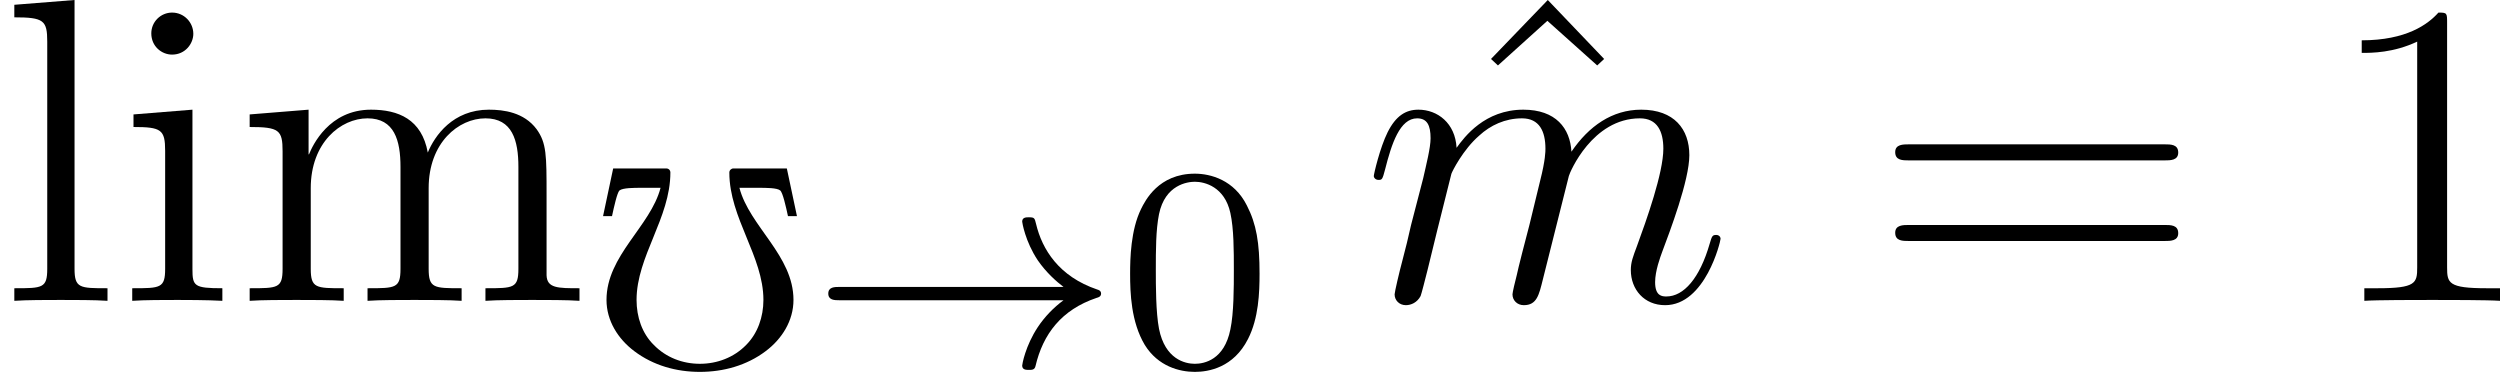
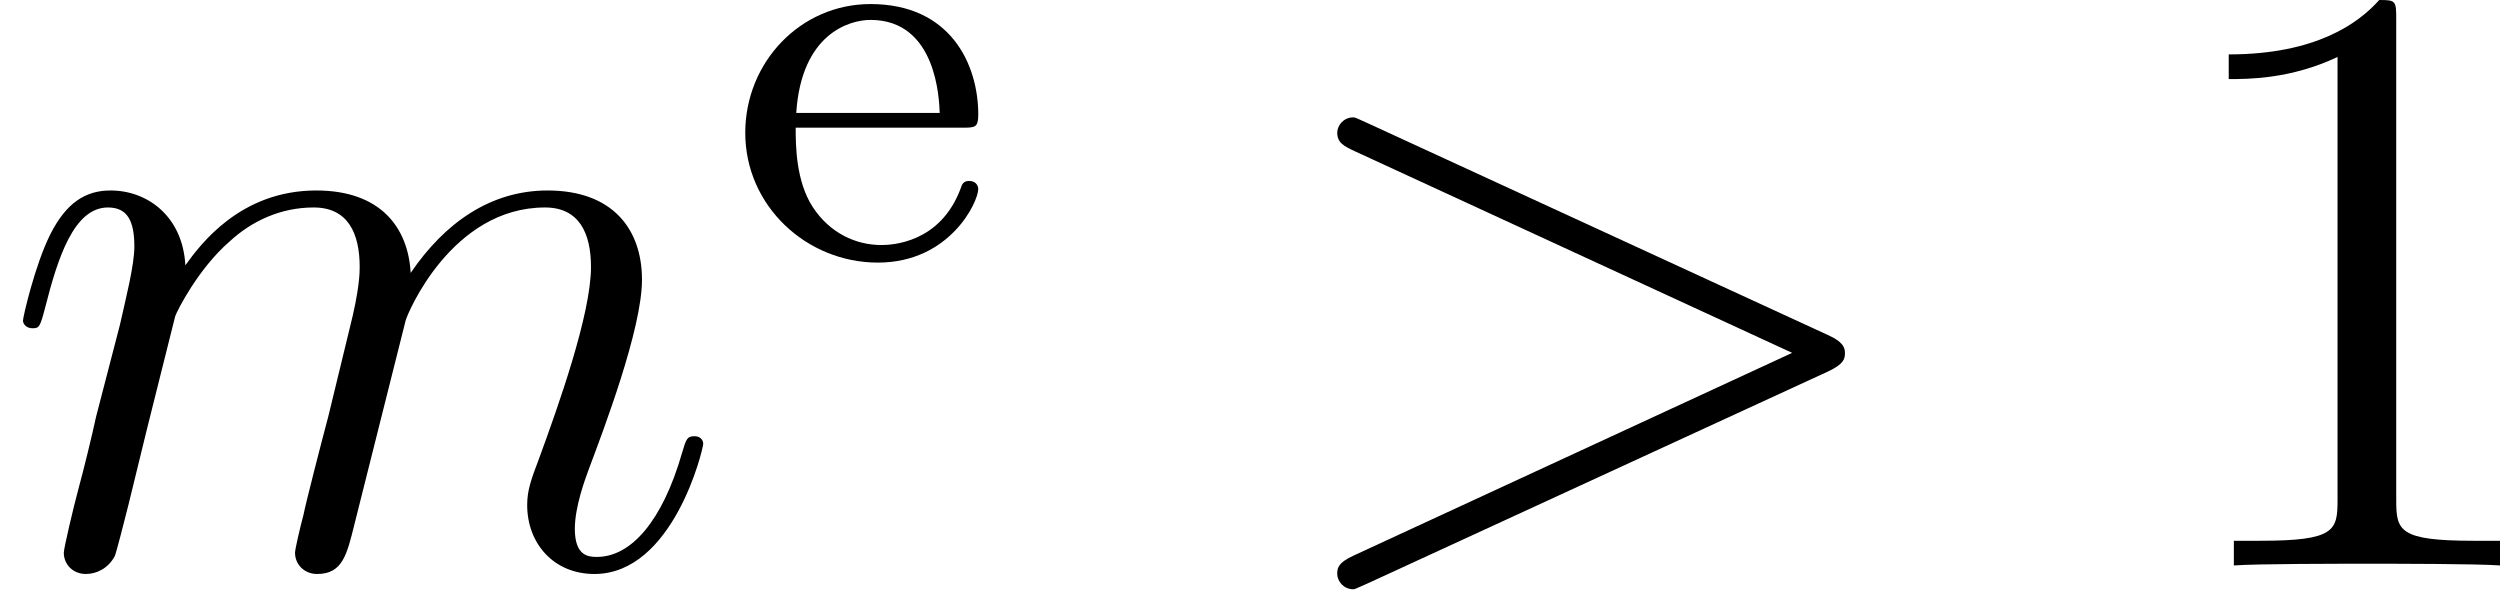
- <svg xmlns="http://www.w3.org/2000/svg" xmlns:xlink="http://www.w3.org/1999/xlink" version="1.1" width="68.953pt" height="10.258pt" viewBox="81.993 220.662 68.953 10.258">
+ <svg xmlns="http://www.w3.org/2000/svg" xmlns:xlink="http://www.w3.org/1999/xlink" version="1.1" width="35.149pt" height="8.285pt" viewBox="10.546 191.121 35.149 8.285">
  <defs>
+     <path id="g45-49" d="M3.443-7.663C3.443-7.938 3.443-7.95 3.204-7.95C2.917-7.627 2.319-7.185 1.088-7.185V-6.838C1.363-6.838 1.961-6.838 2.618-7.149V-.921C2.618-.49 2.582-.347 1.53-.347H1.16V0C1.482-.024 2.642-.024 3.037-.024S4.579-.024 4.902 0V-.347H4.531C3.479-.347 3.443-.49 3.443-.921V-7.663Z" />
+     <path id="g35-101" d="M3.292-1.817C3.467-1.817 3.515-1.817 3.515-2C3.515-2.71 3.124-3.555 2-3.555C1.012-3.555 .239-2.734 .239-1.745C.239-.717 1.1 .08 2.104 .08C3.116 .08 3.515-.773 3.515-.956C3.515-.988 3.491-1.068 3.387-1.068C3.3-1.068 3.284-1.012 3.268-.964C2.981-.191 2.295-.167 2.152-.167C1.793-.167 1.427-.335 1.188-.701S.948-1.578 .948-1.817H3.292ZM.956-2.024C1.028-3.14 1.706-3.332 2-3.332C2.933-3.332 2.965-2.208 2.973-2.024H.956Z" />
+     <path id="g34-62" d="M7.878-2.726C8.106-2.833 8.118-2.905 8.118-2.989C8.118-3.061 8.094-3.144 7.878-3.24L1.411-6.217C1.255-6.288 1.231-6.3 1.207-6.3C1.064-6.3 .98-6.181 .98-6.085C.98-5.942 1.076-5.894 1.231-5.822L7.376-2.989L1.219-.143C.98-.036 .98 .048 .98 .12C.98 .215 1.064 .335 1.207 .335C1.231 .335 1.243 .323 1.411 .251L7.878-2.726Z" />
    <path id="g34-109" d="M2.463-3.503C2.487-3.575 2.786-4.172 3.228-4.555C3.539-4.842 3.945-5.033 4.411-5.033C4.89-5.033 5.057-4.674 5.057-4.196C5.057-4.125 5.057-3.885 4.914-3.324L4.615-2.092C4.519-1.733 4.292-.849 4.268-.717C4.22-.538 4.148-.227 4.148-.179C4.148-.012 4.28 .12 4.459 .12C4.818 .12 4.878-.155 4.985-.586L5.703-3.443C5.727-3.539 6.348-5.033 7.663-5.033C8.141-5.033 8.309-4.674 8.309-4.196C8.309-3.527 7.843-2.224 7.58-1.506C7.472-1.219 7.412-1.064 7.412-.849C7.412-.311 7.783 .12 8.357 .12C9.468 .12 9.887-1.638 9.887-1.71C9.887-1.769 9.839-1.817 9.767-1.817C9.66-1.817 9.648-1.781 9.588-1.578C9.313-.622 8.871-.12 8.393-.12C8.273-.12 8.082-.132 8.082-.514C8.082-.825 8.225-1.207 8.273-1.339C8.488-1.913 9.026-3.324 9.026-4.017C9.026-4.734 8.608-5.272 7.699-5.272C6.898-5.272 6.253-4.818 5.774-4.113C5.738-4.758 5.344-5.272 4.447-5.272C3.383-5.272 2.821-4.519 2.606-4.22C2.57-4.902 2.08-5.272 1.554-5.272C1.207-5.272 .933-5.105 .705-4.651C.49-4.22 .323-3.491 .323-3.443S.371-3.335 .454-3.335C.55-3.335 .562-3.347 .634-3.622C.813-4.328 1.04-5.033 1.518-5.033C1.793-5.033 1.889-4.842 1.889-4.483C1.889-4.22 1.769-3.754 1.686-3.383L1.351-2.092C1.303-1.865 1.172-1.327 1.112-1.112C1.028-.801 .897-.239 .897-.179C.897-.012 1.028 .12 1.207 .12C1.351 .12 1.518 .048 1.614-.132C1.638-.191 1.745-.61 1.805-.849L2.068-1.925L2.463-3.503Z" />
-     <path id="g31-33" d="M6.958-1.809C6.687-1.61 6.44-1.355 6.249-1.068C5.906-.55 5.818-.04 5.818-.008C5.818 .112 5.93 .112 6.001 .112C6.089 .112 6.161 .112 6.185 .008C6.392-.877 6.902-1.546 7.867-1.873C7.93-1.889 7.994-1.913 7.994-1.993S7.922-2.096 7.89-2.104C6.83-2.463 6.368-3.212 6.201-3.913C6.161-4.073 6.161-4.097 6.001-4.097C5.93-4.097 5.818-4.097 5.818-3.977C5.818-3.961 5.898-3.435 6.249-2.909C6.48-2.574 6.759-2.327 6.958-2.176H.773C.646-2.176 .47-2.176 .47-1.993S.646-1.809 .773-1.809H6.958Z" />
-     <path id="g35-48" d="M3.897-2.542C3.897-3.395 3.81-3.913 3.547-4.423C3.196-5.125 2.55-5.3 2.112-5.3C1.108-5.3 .741-4.551 .63-4.328C.343-3.746 .327-2.957 .327-2.542C.327-2.016 .351-1.211 .733-.574C1.1 .016 1.69 .167 2.112 .167C2.495 .167 3.18 .048 3.579-.741C3.873-1.315 3.897-2.024 3.897-2.542ZM2.112-.056C1.841-.056 1.291-.183 1.124-1.02C1.036-1.474 1.036-2.224 1.036-2.638C1.036-3.188 1.036-3.746 1.124-4.184C1.291-4.997 1.913-5.077 2.112-5.077C2.383-5.077 2.933-4.941 3.092-4.216C3.188-3.778 3.188-3.18 3.188-2.638C3.188-2.168 3.188-1.451 3.092-1.004C2.925-.167 2.375-.056 2.112-.056Z" />
-     <path id="g24-48" d="M4.798-1.817C4.798-1.347 4.639-.893 4.32-.574C3.985-.231 3.523-.056 3.045-.056S2.112-.231 1.777-.574C1.451-.893 1.299-1.347 1.299-1.817C1.299-3.021 2.232-4.073 2.232-5.332C2.232-5.396 2.184-5.444 2.12-5.444H.654L.375-4.129H.622C.677-4.384 .765-4.782 .829-4.838C.925-4.91 1.227-4.91 1.435-4.91H1.961C1.682-3.842 .47-3.045 .47-1.817C.47-1.243 .789-.741 1.235-.406C1.761-.008 2.399 .167 3.045 .167S4.336-.008 4.862-.406C5.308-.741 5.627-1.243 5.627-1.817C5.627-3.045 4.415-3.842 4.136-4.91H4.663C4.87-4.91 5.173-4.91 5.26-4.838C5.332-4.782 5.42-4.384 5.475-4.129H5.723L5.444-5.444H3.969C3.913-5.444 3.858-5.396 3.858-5.332C3.858-4.073 4.798-3.021 4.798-1.817Z" />
-     <path id="g45-49" d="M3.443-7.663C3.443-7.938 3.443-7.95 3.204-7.95C2.917-7.627 2.319-7.185 1.088-7.185V-6.838C1.363-6.838 1.961-6.838 2.618-7.149V-.921C2.618-.49 2.582-.347 1.53-.347H1.16V0C1.482-.024 2.642-.024 3.037-.024S4.579-.024 4.902 0V-.347H4.531C3.479-.347 3.443-.49 3.443-.921V-7.663Z" />
-     <path id="g45-61" d="M8.07-3.873C8.237-3.873 8.452-3.873 8.452-4.089C8.452-4.316 8.249-4.316 8.07-4.316H1.028C.861-4.316 .646-4.316 .646-4.101C.646-3.873 .849-3.873 1.028-3.873H8.07ZM8.07-1.65C8.237-1.65 8.452-1.65 8.452-1.865C8.452-2.092 8.249-2.092 8.07-2.092H1.028C.861-2.092 .646-2.092 .646-1.877C.646-1.65 .849-1.65 1.028-1.65H8.07Z" />
-     <path id="g45-94" d="M2.929-8.297L1.363-6.671L1.554-6.492L2.917-7.723L4.292-6.492L4.483-6.671L2.929-8.297Z" />
-     <path id="g45-105" d="M2.08-7.364C2.08-7.675 1.829-7.95 1.494-7.95C1.184-7.95 .921-7.699 .921-7.376C.921-7.018 1.207-6.791 1.494-6.791C1.865-6.791 2.08-7.101 2.08-7.364ZM.43-5.141V-4.794C1.196-4.794 1.303-4.722 1.303-4.136V-.885C1.303-.347 1.172-.347 .395-.347V0C.729-.024 1.303-.024 1.65-.024C1.781-.024 2.475-.024 2.881 0V-.347C2.104-.347 2.056-.406 2.056-.873V-5.272L.43-5.141Z" />
-     <path id="g45-108" d="M2.056-8.297L.395-8.165V-7.819C1.207-7.819 1.303-7.735 1.303-7.149V-.885C1.303-.347 1.172-.347 .395-.347V0C.729-.024 1.315-.024 1.674-.024S2.63-.024 2.965 0V-.347C2.2-.347 2.056-.347 2.056-.885V-8.297Z" />
-     <path id="g45-109" d="M8.572-2.905C8.572-4.017 8.572-4.352 8.297-4.734C7.95-5.2 7.388-5.272 6.982-5.272C5.99-5.272 5.487-4.555 5.296-4.089C5.129-5.009 4.483-5.272 3.73-5.272C2.57-5.272 2.116-4.28 2.02-4.041H2.008V-5.272L.383-5.141V-4.794C1.196-4.794 1.291-4.71 1.291-4.125V-.885C1.291-.347 1.16-.347 .383-.347V0C.693-.024 1.339-.024 1.674-.024C2.02-.024 2.666-.024 2.977 0V-.347C2.212-.347 2.068-.347 2.068-.885V-3.108C2.068-4.364 2.893-5.033 3.634-5.033S4.543-4.423 4.543-3.694V-.885C4.543-.347 4.411-.347 3.634-.347V0C3.945-.024 4.591-.024 4.926-.024C5.272-.024 5.918-.024 6.229 0V-.347C5.464-.347 5.32-.347 5.32-.885V-3.108C5.32-4.364 6.145-5.033 6.886-5.033S7.795-4.423 7.795-3.694V-.885C7.795-.347 7.663-.347 6.886-.347V0C7.197-.024 7.843-.024 8.177-.024C8.524-.024 9.17-.024 9.48 0V-.347C8.883-.347 8.584-.347 8.572-.705V-2.905Z" />
  </defs>
  <g id="page1">
-     <use x="81.993" y="228.959" xlink:href="#g45-108" />
-     <use x="85.245" y="228.959" xlink:href="#g45-105" />
-     <use x="88.496" y="228.959" xlink:href="#g45-109" />
-     <use x="98.251" y="230.752" xlink:href="#g24-48" />
-     <use x="104.368" y="230.752" xlink:href="#g31-33" />
-     <use x="112.836" y="230.752" xlink:href="#g35-48" />
-     <use x="121.754" y="228.959" xlink:href="#g45-94" />
-     <use x="119.561" y="228.959" xlink:href="#g34-109" />
-     <use x="133.619" y="228.959" xlink:href="#g45-61" />
-     <use x="146.044" y="228.959" xlink:href="#g45-49" />
+     <use x="10.546" y="199.071" xlink:href="#g34-109" />
+     <use x="20.785" y="194.733" xlink:href="#g35-101" />
+     <use x="28.367" y="199.071" xlink:href="#g34-62" />
+     <use x="40.793" y="199.071" xlink:href="#g45-49" />
  </g>
</svg>
